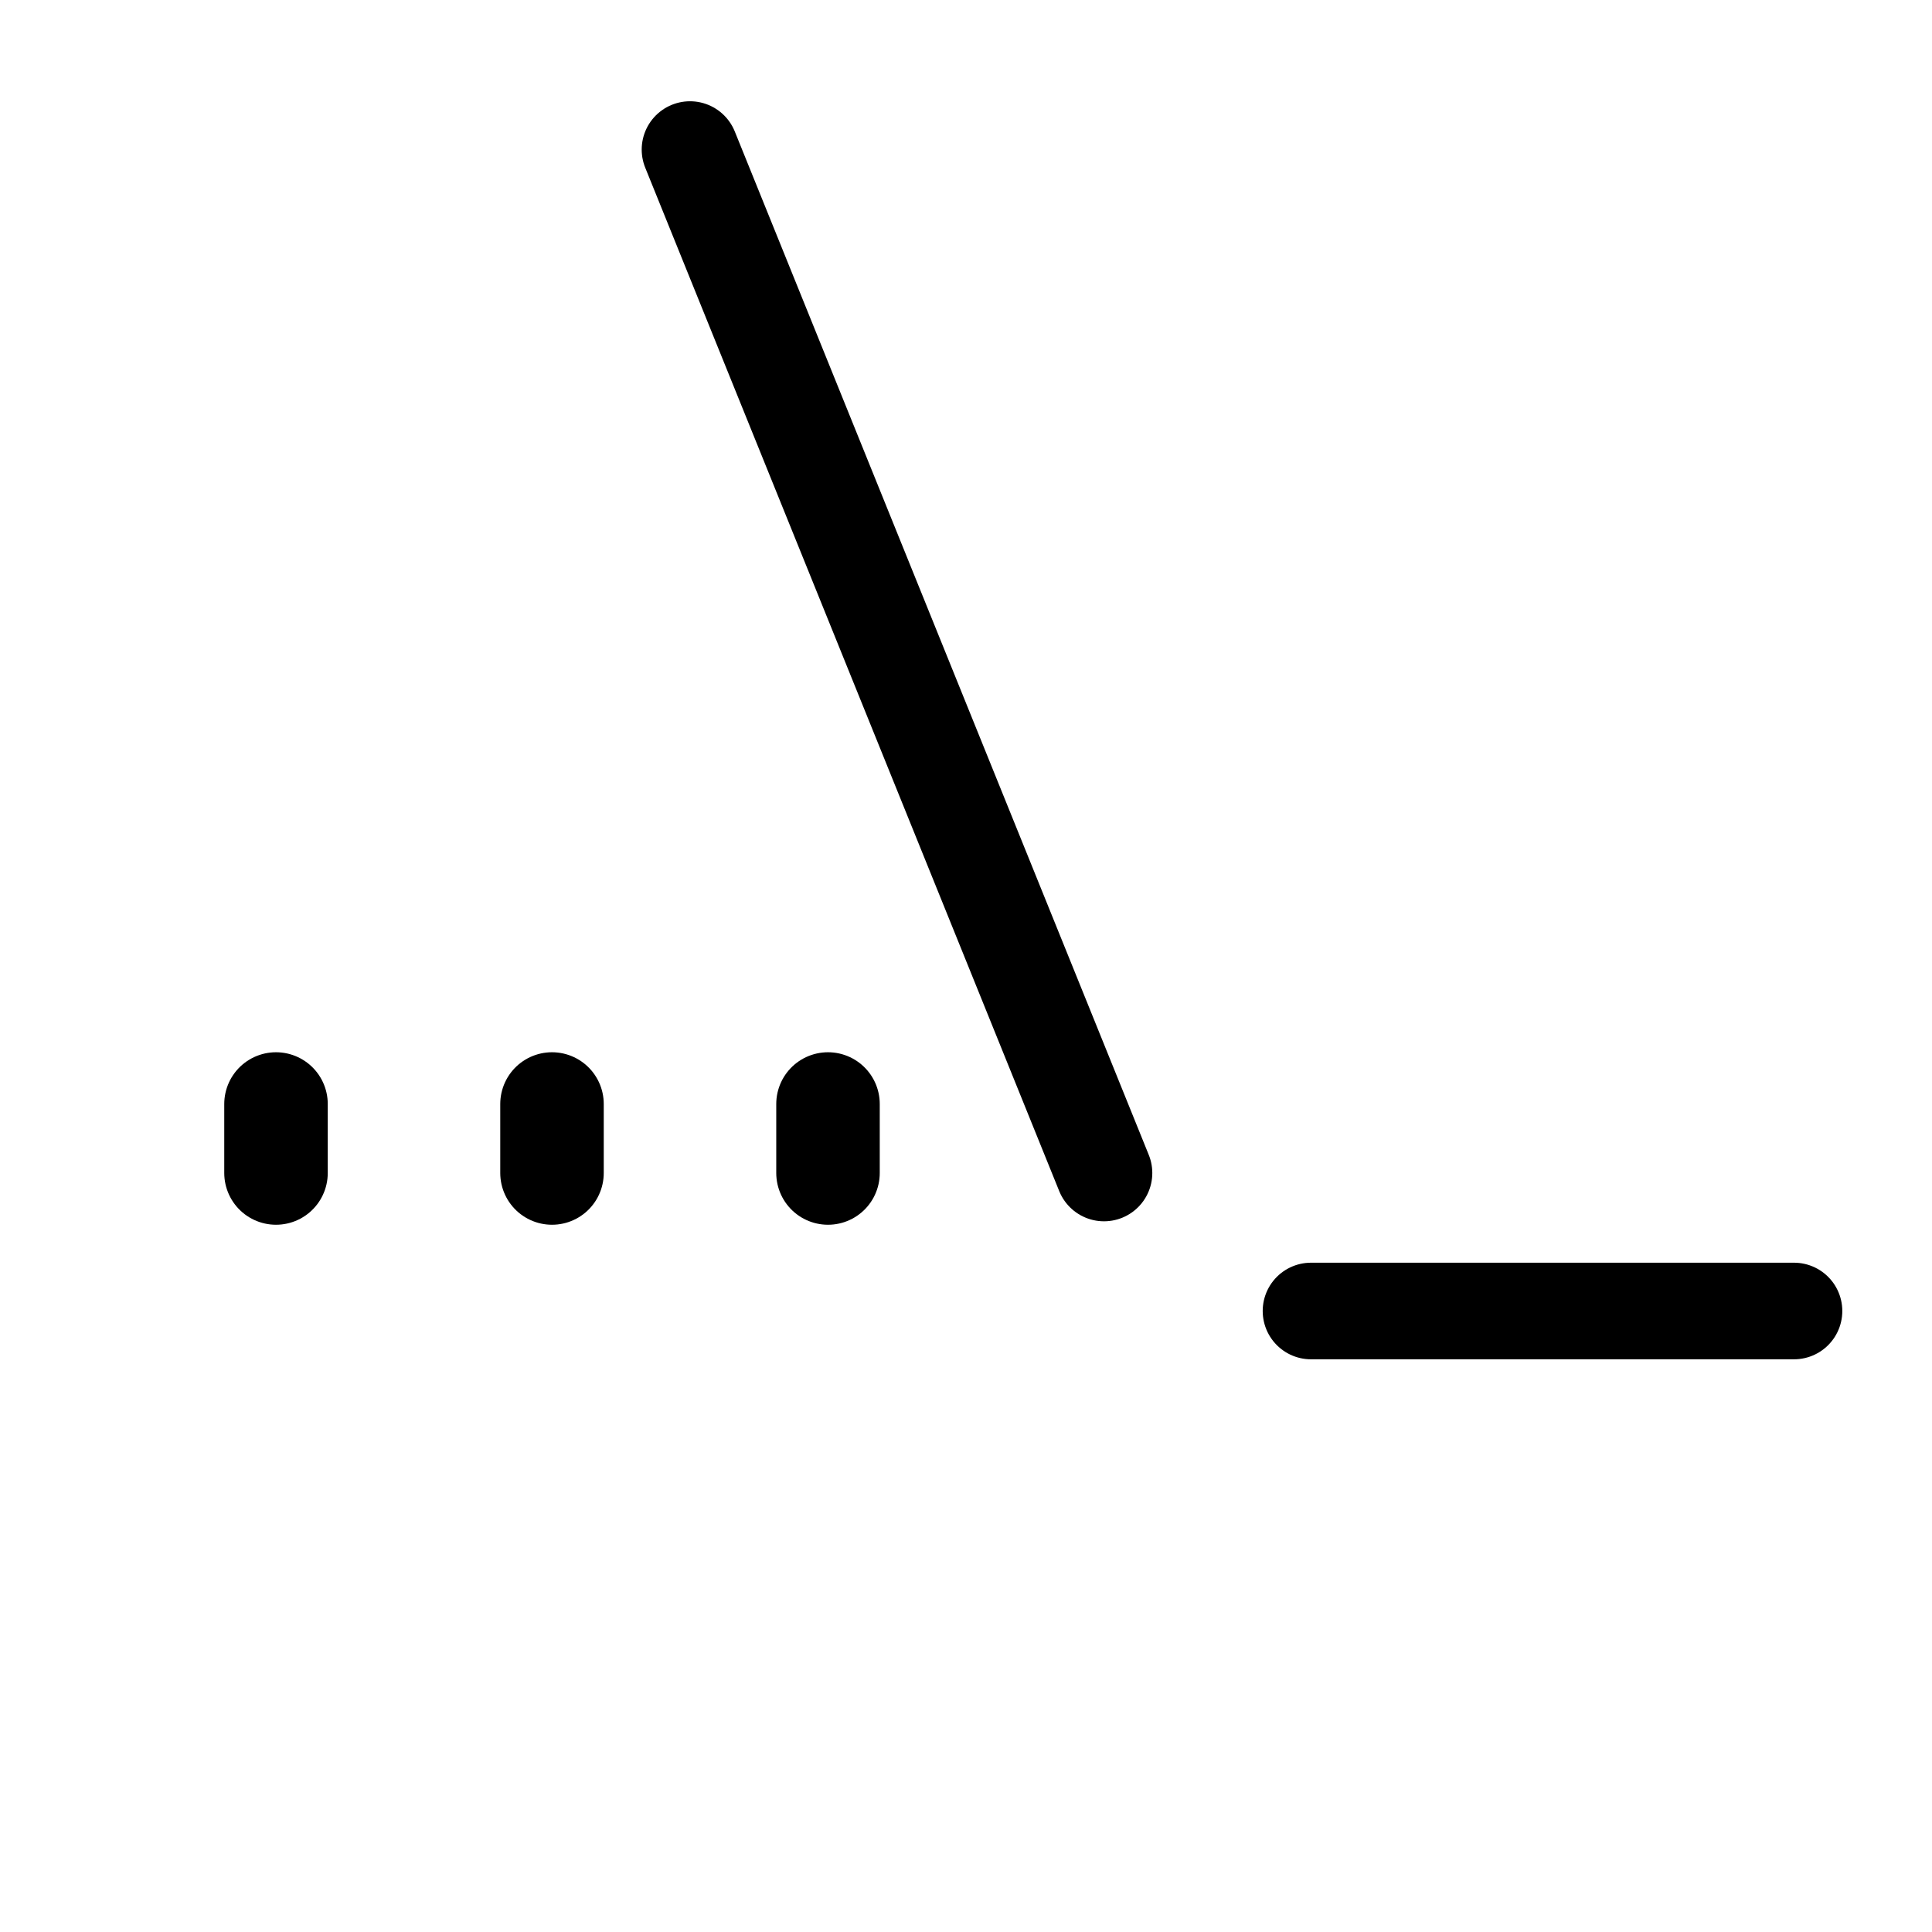
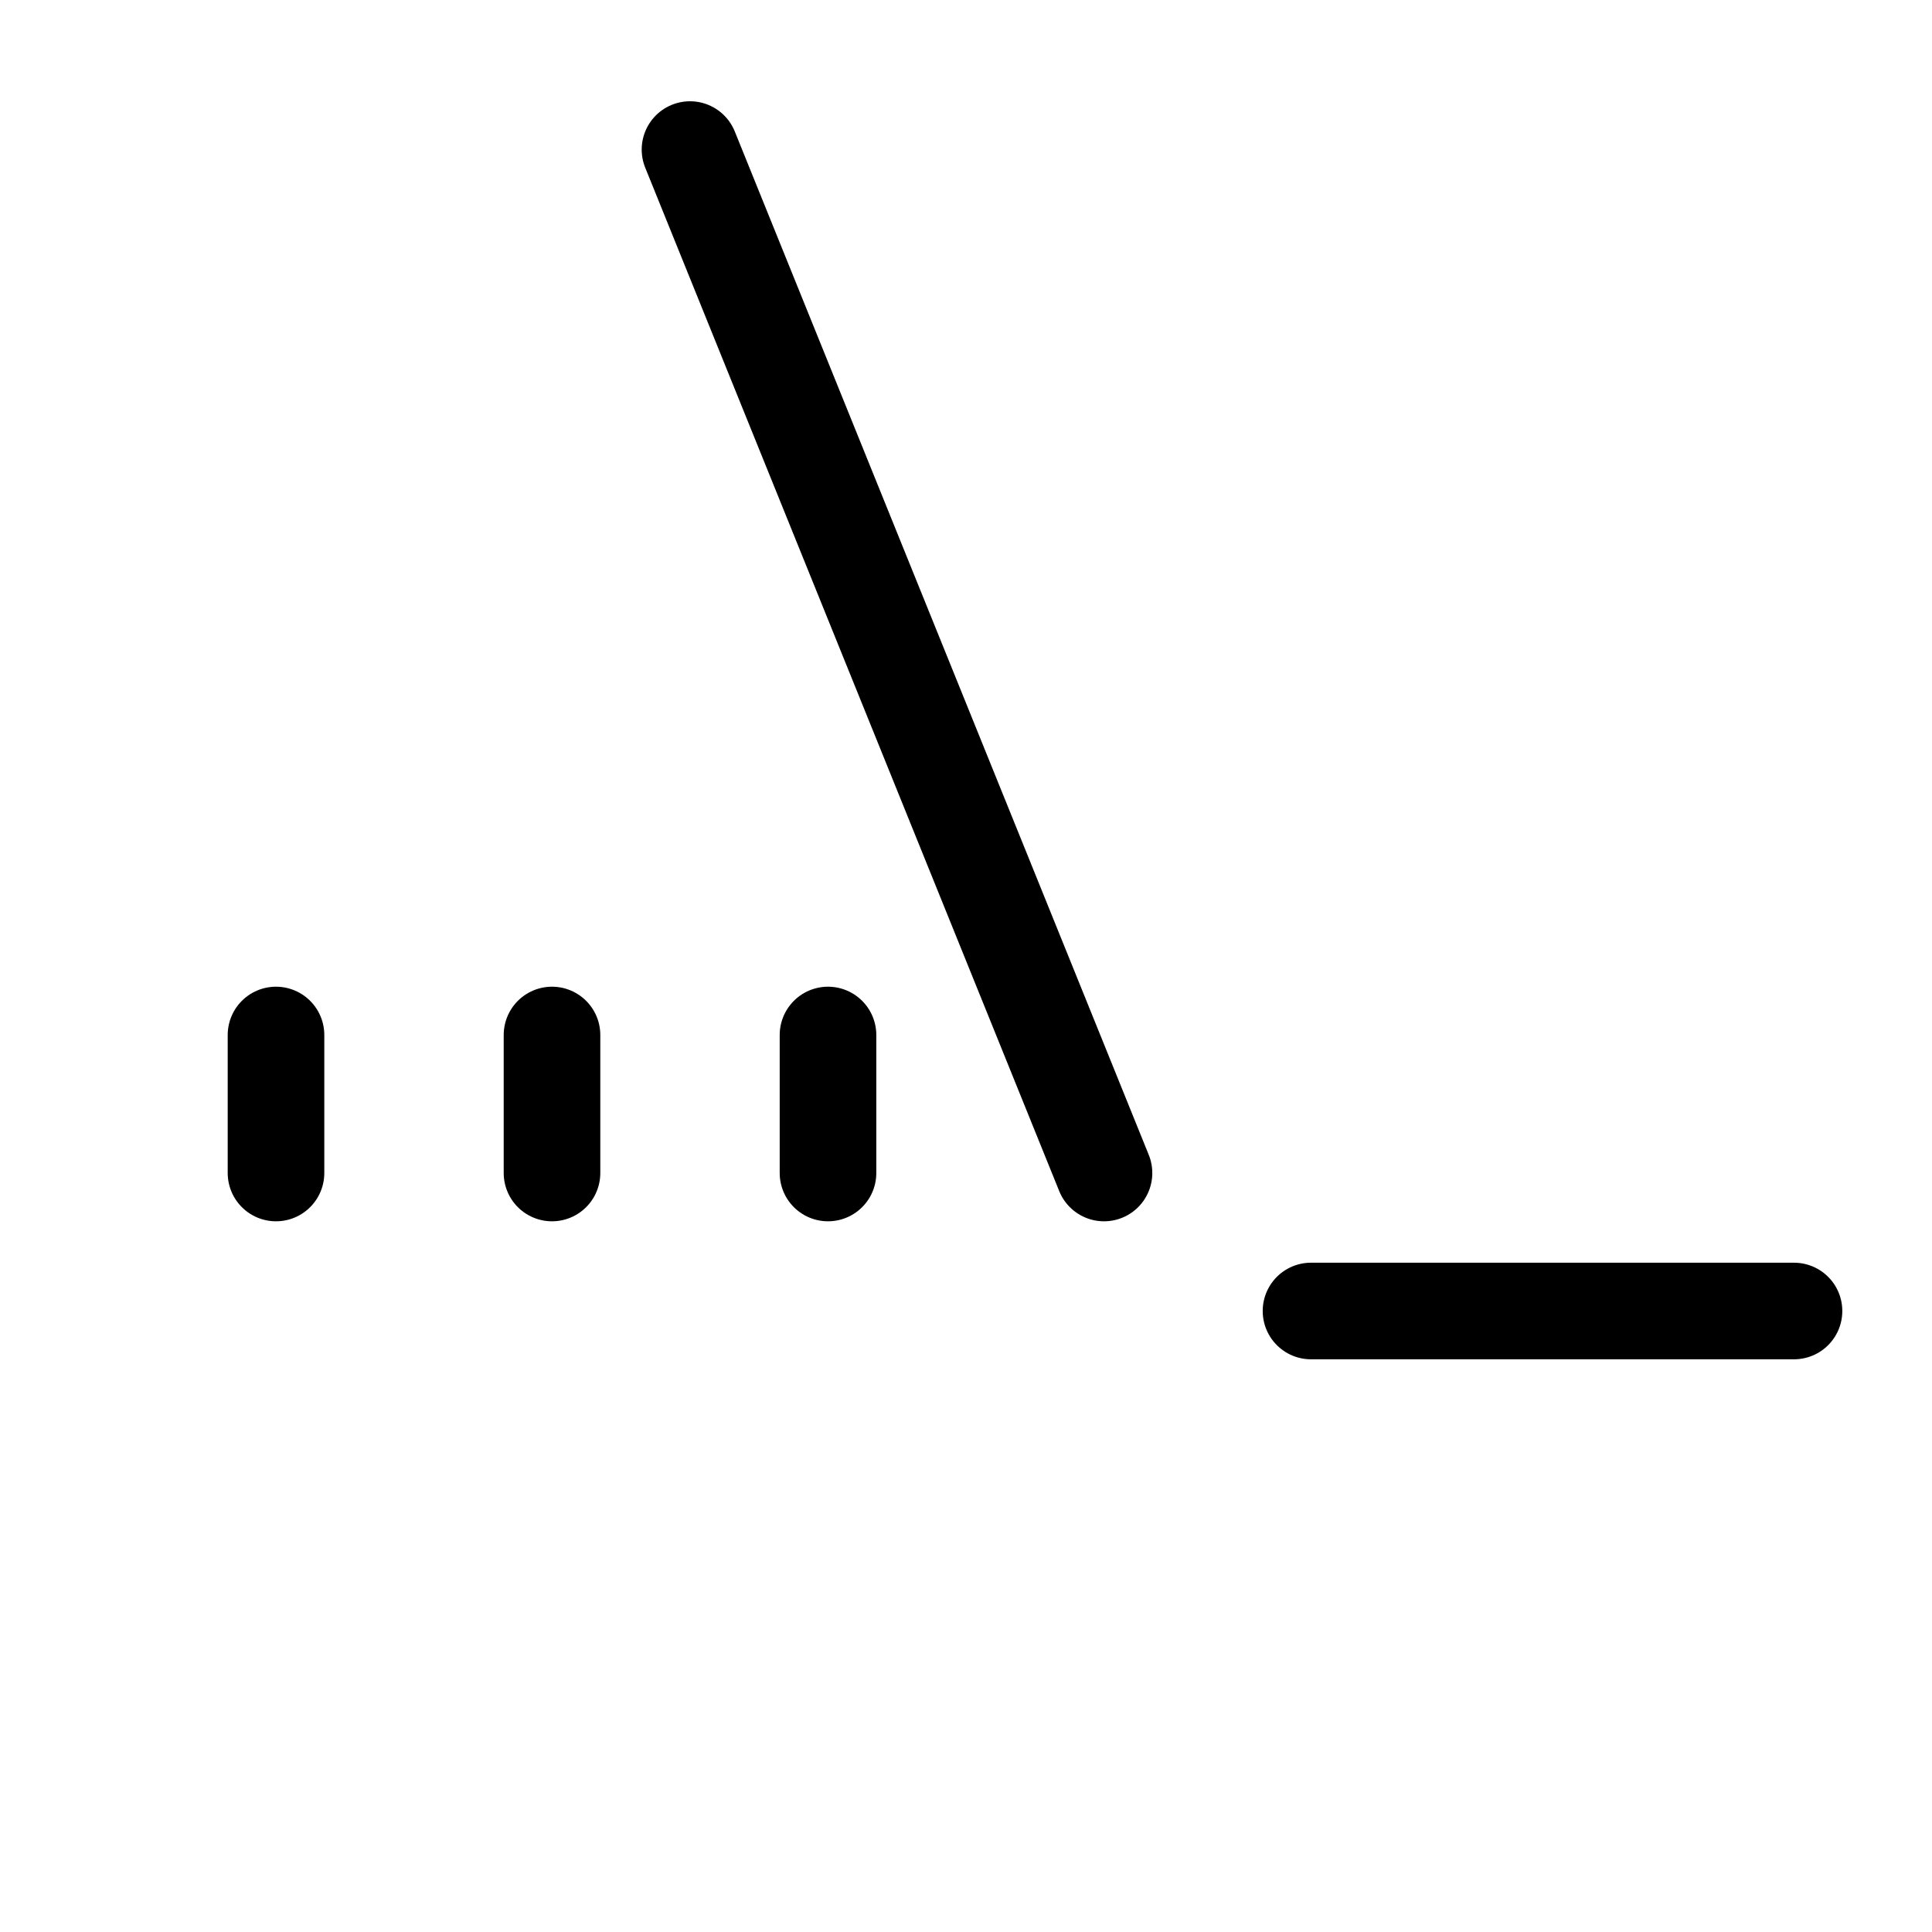
<svg xmlns="http://www.w3.org/2000/svg" width="1400" height="1400" viewBox="0 0 1400 1400" id="svg2" version="1.1">
  <defs id="defs4" />
  <g id="layer1" transform="translate(0,347.6378)">
    <g transform="translate(2.6944815e-7,-250)" id="g8257" style="opacity:0.201;stroke:#0000ff" />
    <g transform="matrix(0,-1,1,0,47.63791,1302.362)" id="g8257-7" style="opacity:0.201;stroke:#0000ff" />
    <g transform="matrix(0,-1,1,0,47.63791,1252.362)" id="g8257-7-1" style="opacity:0.201;stroke:#0000ff" />
    <path style="fill:none;fill-rule:evenodd;stroke:#000000;stroke-width:70;stroke-linecap:round;stroke-linejoin:miter;stroke-miterlimit:4;stroke-dasharray:none;stroke-opacity:1" d="M 800,502.362 500,-239.258" id="path4140-3-7-9-2" />
-     <path id="path4140-36" d="m 200,502.362 0,-50" style="fill:none;fill-rule:evenodd;stroke:#000000;stroke-width:75;stroke-linecap:round;stroke-linejoin:miter;stroke-miterlimit:4;stroke-dasharray:none;stroke-opacity:1" />
-     <path id="path4140-3-7" d="m 400,502.362 0,-50" style="fill:none;fill-rule:evenodd;stroke:#000000;stroke-width:75;stroke-linecap:round;stroke-linejoin:miter;stroke-miterlimit:4;stroke-dasharray:none;stroke-opacity:1" />
-     <path id="path4140-3-7-3" d="m 600,502.362 0,-50" style="fill:none;fill-rule:evenodd;stroke:#000000;stroke-width:75;stroke-linecap:round;stroke-linejoin:miter;stroke-miterlimit:4;stroke-dasharray:none;stroke-opacity:1" />
    <path style="fill:none;fill-rule:evenodd;stroke:#000000;stroke-width:70;stroke-linecap:round;stroke-linejoin:miter;stroke-miterlimit:4;stroke-dasharray:none;stroke-opacity:1" d="m 950,602.362 350,0" id="path4140-3-7-27-7" />
+     <g transform="translate(4.9498681e-8,-250)" id="g8257-9" style="opacity:0.201;stroke:#ff00ff" />
+     <g transform="matrix(0,-1,1,0,47.63791,1302.362)" id="g8257-7-4" style="opacity:0.201;stroke:#ff00ff" />
+     <g transform="matrix(0,-1,1,0,47.63791,1252.362)" id="g8257-7-1-9" style="opacity:0.201;stroke:#ff00ff" />
+     <g transform="translate(4.9498681e-8,-249.9999)" id="g8257-5" style="opacity:0.201;stroke:#0000ff" />
+     <g transform="matrix(0,-1,1,0,47.63791,1302.362)" id="g8257-7-0" style="opacity:0.201;stroke:#0000ff" />
+     <g transform="matrix(0,-1,1,0,47.63791,1252.362)" id="g8257-7-1-4" style="opacity:0.201;stroke:#0000ff" />
+     <path id="path4140-8" d="M 200,502.362 200,402.362" style="fill:none;fill-rule:evenodd;stroke:#000000;stroke-width:70;stroke-linecap:round;stroke-linejoin:miter;stroke-miterlimit:4;stroke-dasharray:none;stroke-opacity:1" />
+     <path id="path4140-3-71" d="m 400,502.362 0,-100" style="fill:none;fill-rule:evenodd;stroke:#000000;stroke-width:70;stroke-linecap:round;stroke-linejoin:miter;stroke-miterlimit:4;stroke-dasharray:none;stroke-opacity:1" />
+     <path id="path4140-5-7" d="m 600,502.362 0,-100" style="fill:none;fill-rule:evenodd;stroke:#000000;stroke-width:70;stroke-linecap:round;stroke-linejoin:miter;stroke-miterlimit:4;stroke-dasharray:none;stroke-opacity:1" />
  </g>
</svg>
